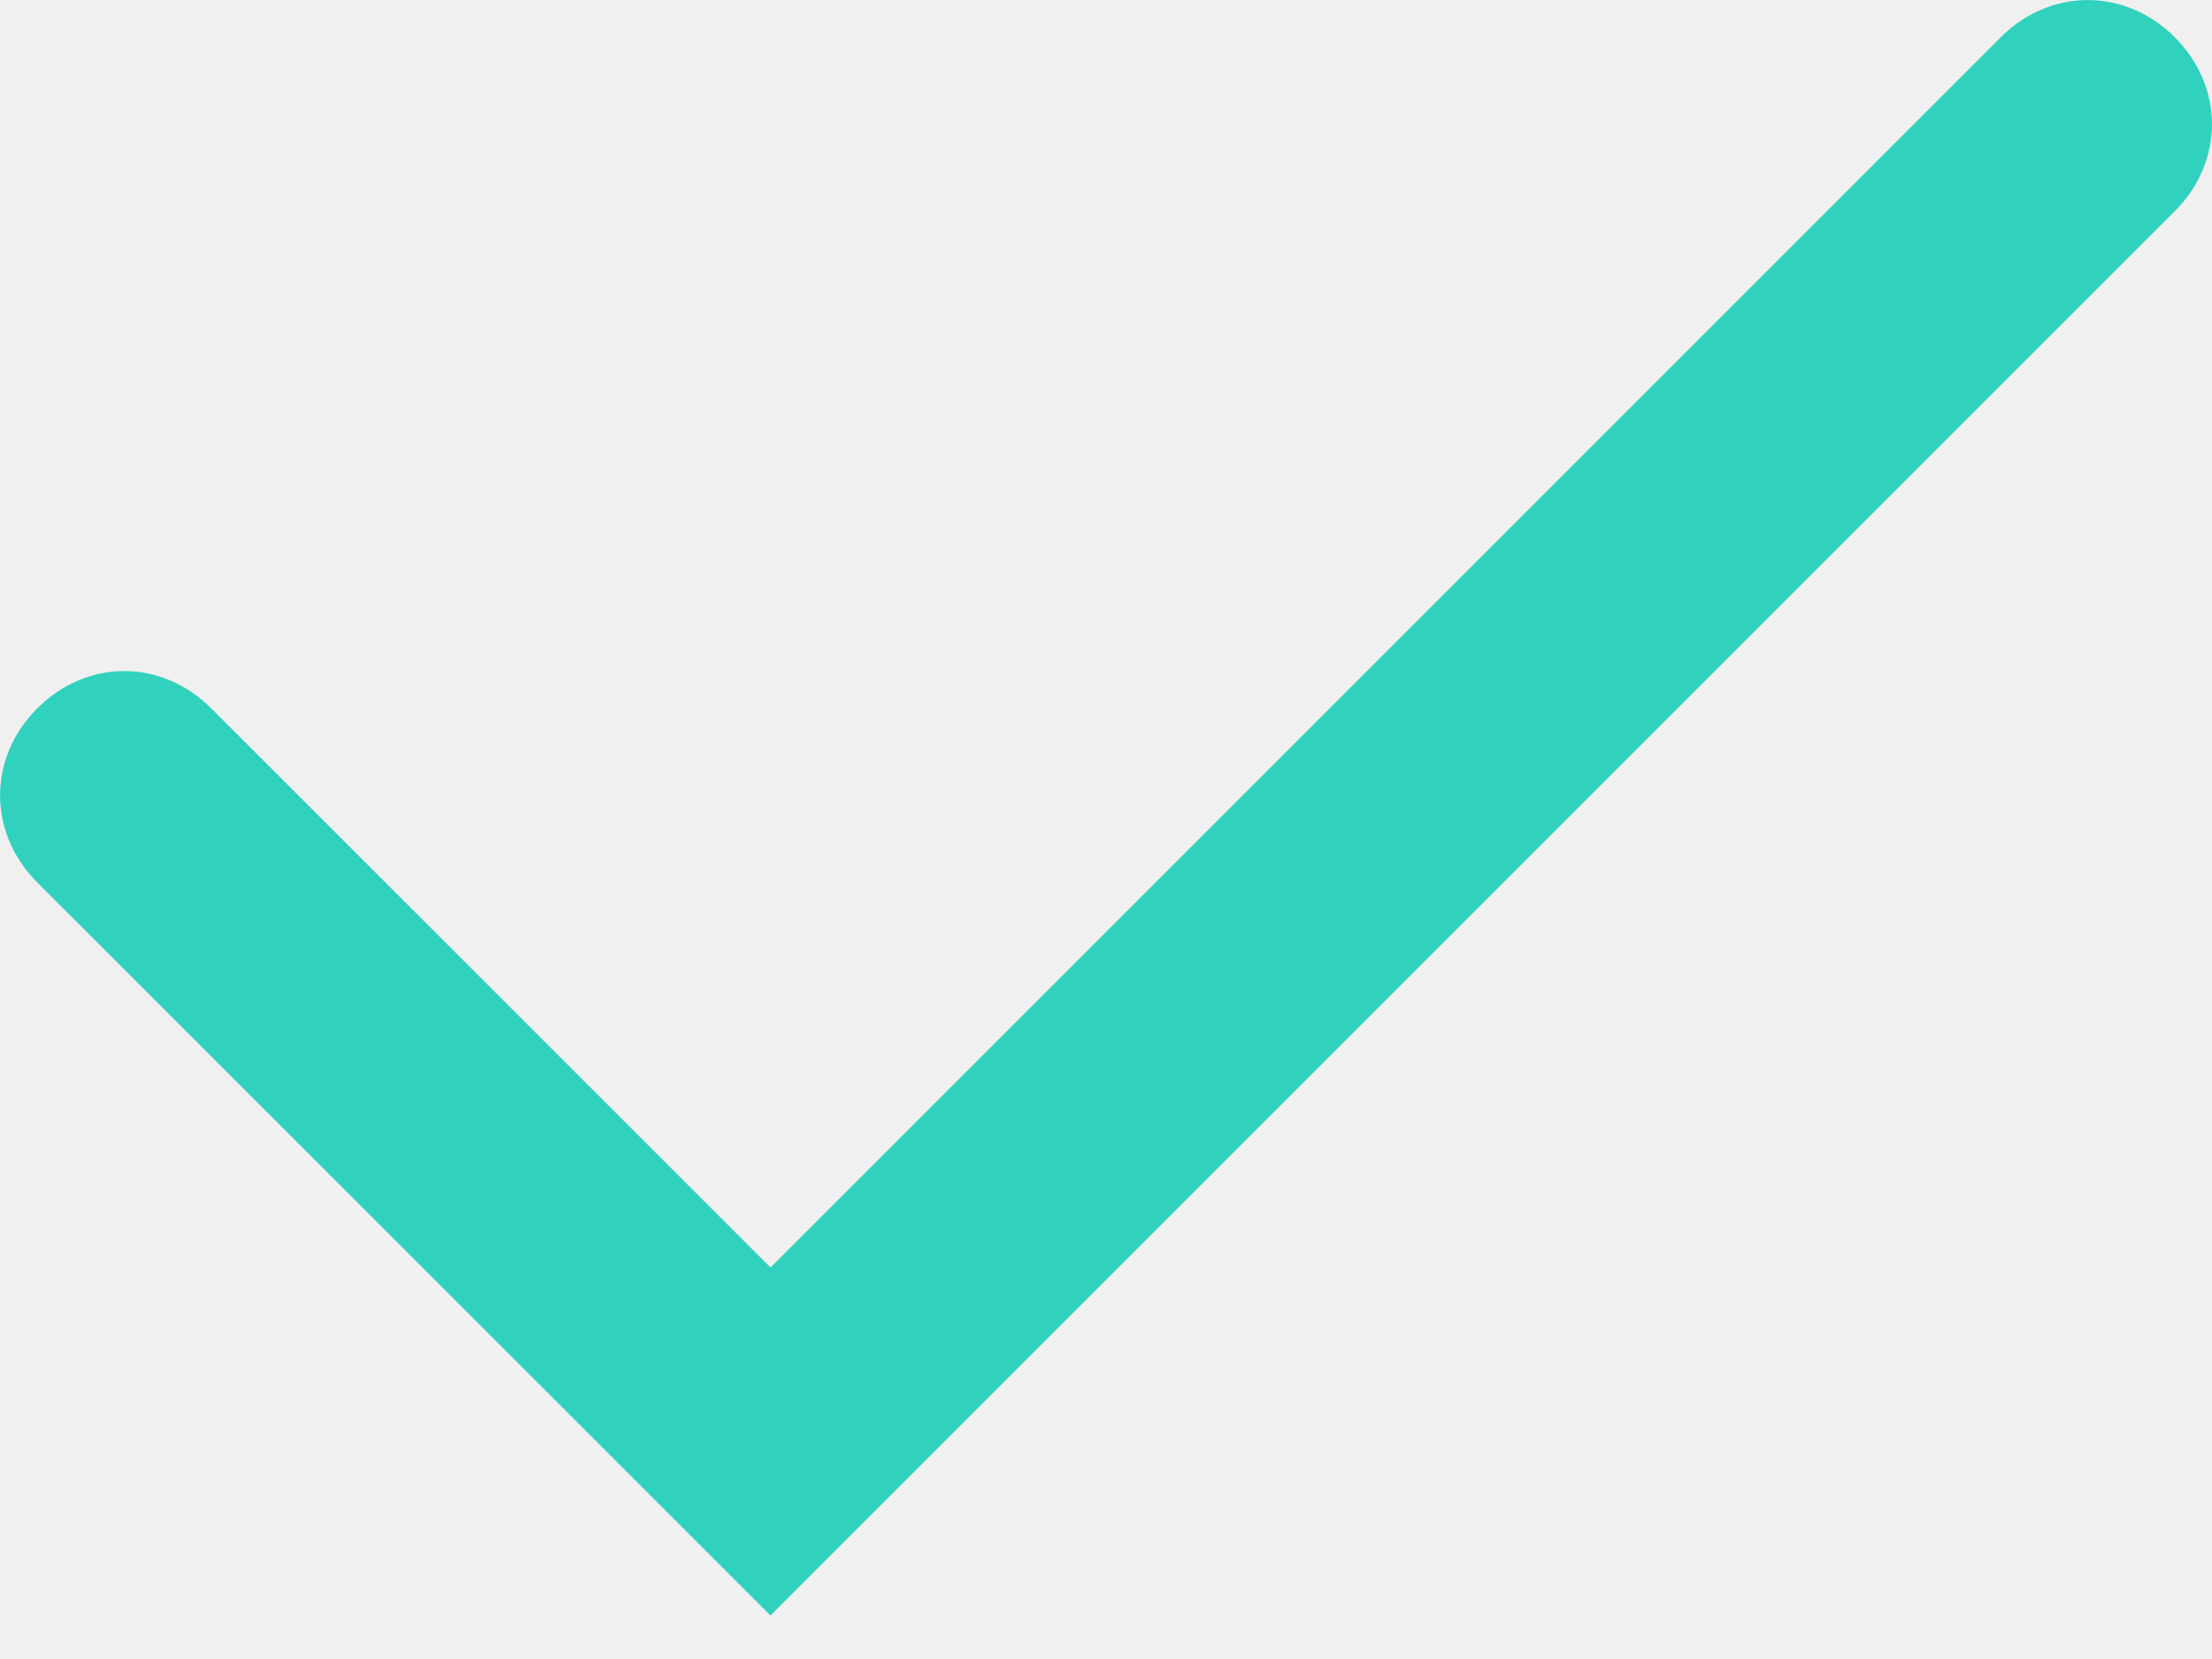
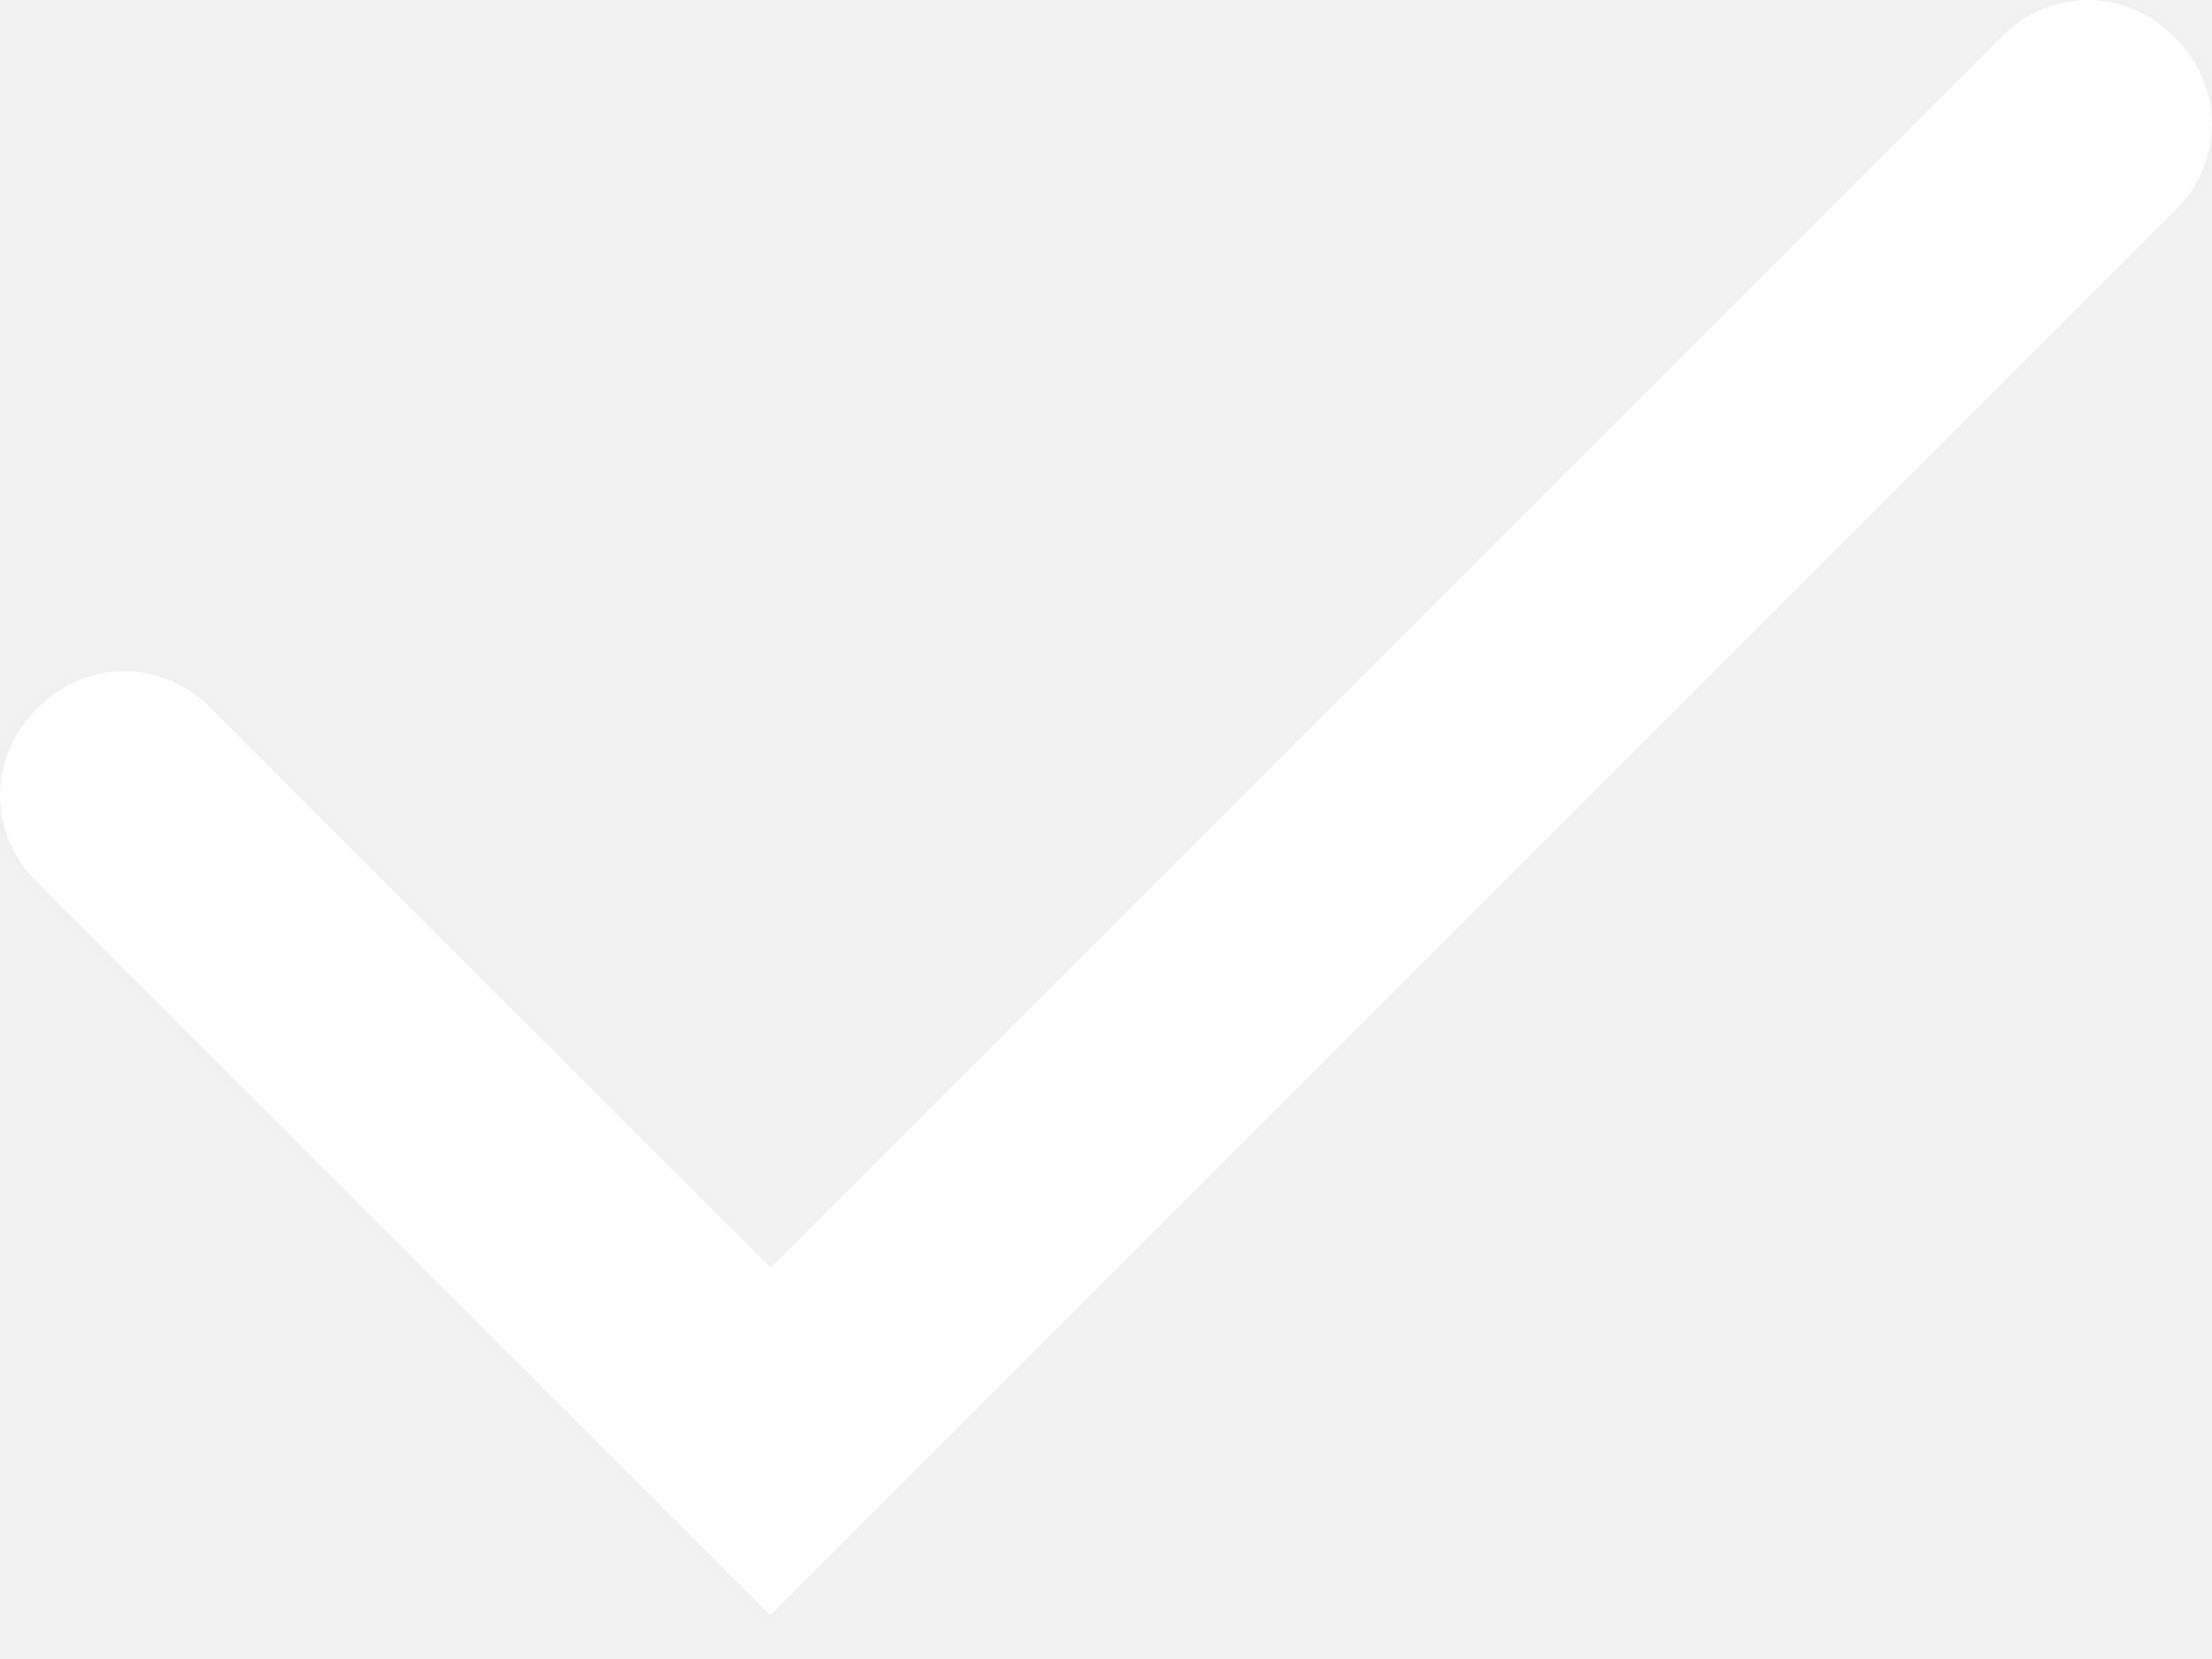
<svg xmlns="http://www.w3.org/2000/svg" width="12" height="9">
  <g id="Page-1" fill="none" fill-rule="evenodd">
-     <g id="checkbox" transform="translate(-4, -6)" fill="#30D1BD">
+     <g id="checkbox" transform="translate(-4, -6)" fill="#FFF">
      <path d="M8.18,12.876 L5.146,9.843 C4.876,9.573 4.472,9.573 4.202,9.843 C3.933,10.112 3.933,10.517 4.202,10.787 L8.18,14.764 L15.798,7.146 C16.067,6.876 16.067,6.472 15.798,6.202 C15.528,5.933 15.124,5.933 14.854,6.202 L8.18,12.876 Z" id="Fill-1" />
    </g>
  </g>
</svg>
